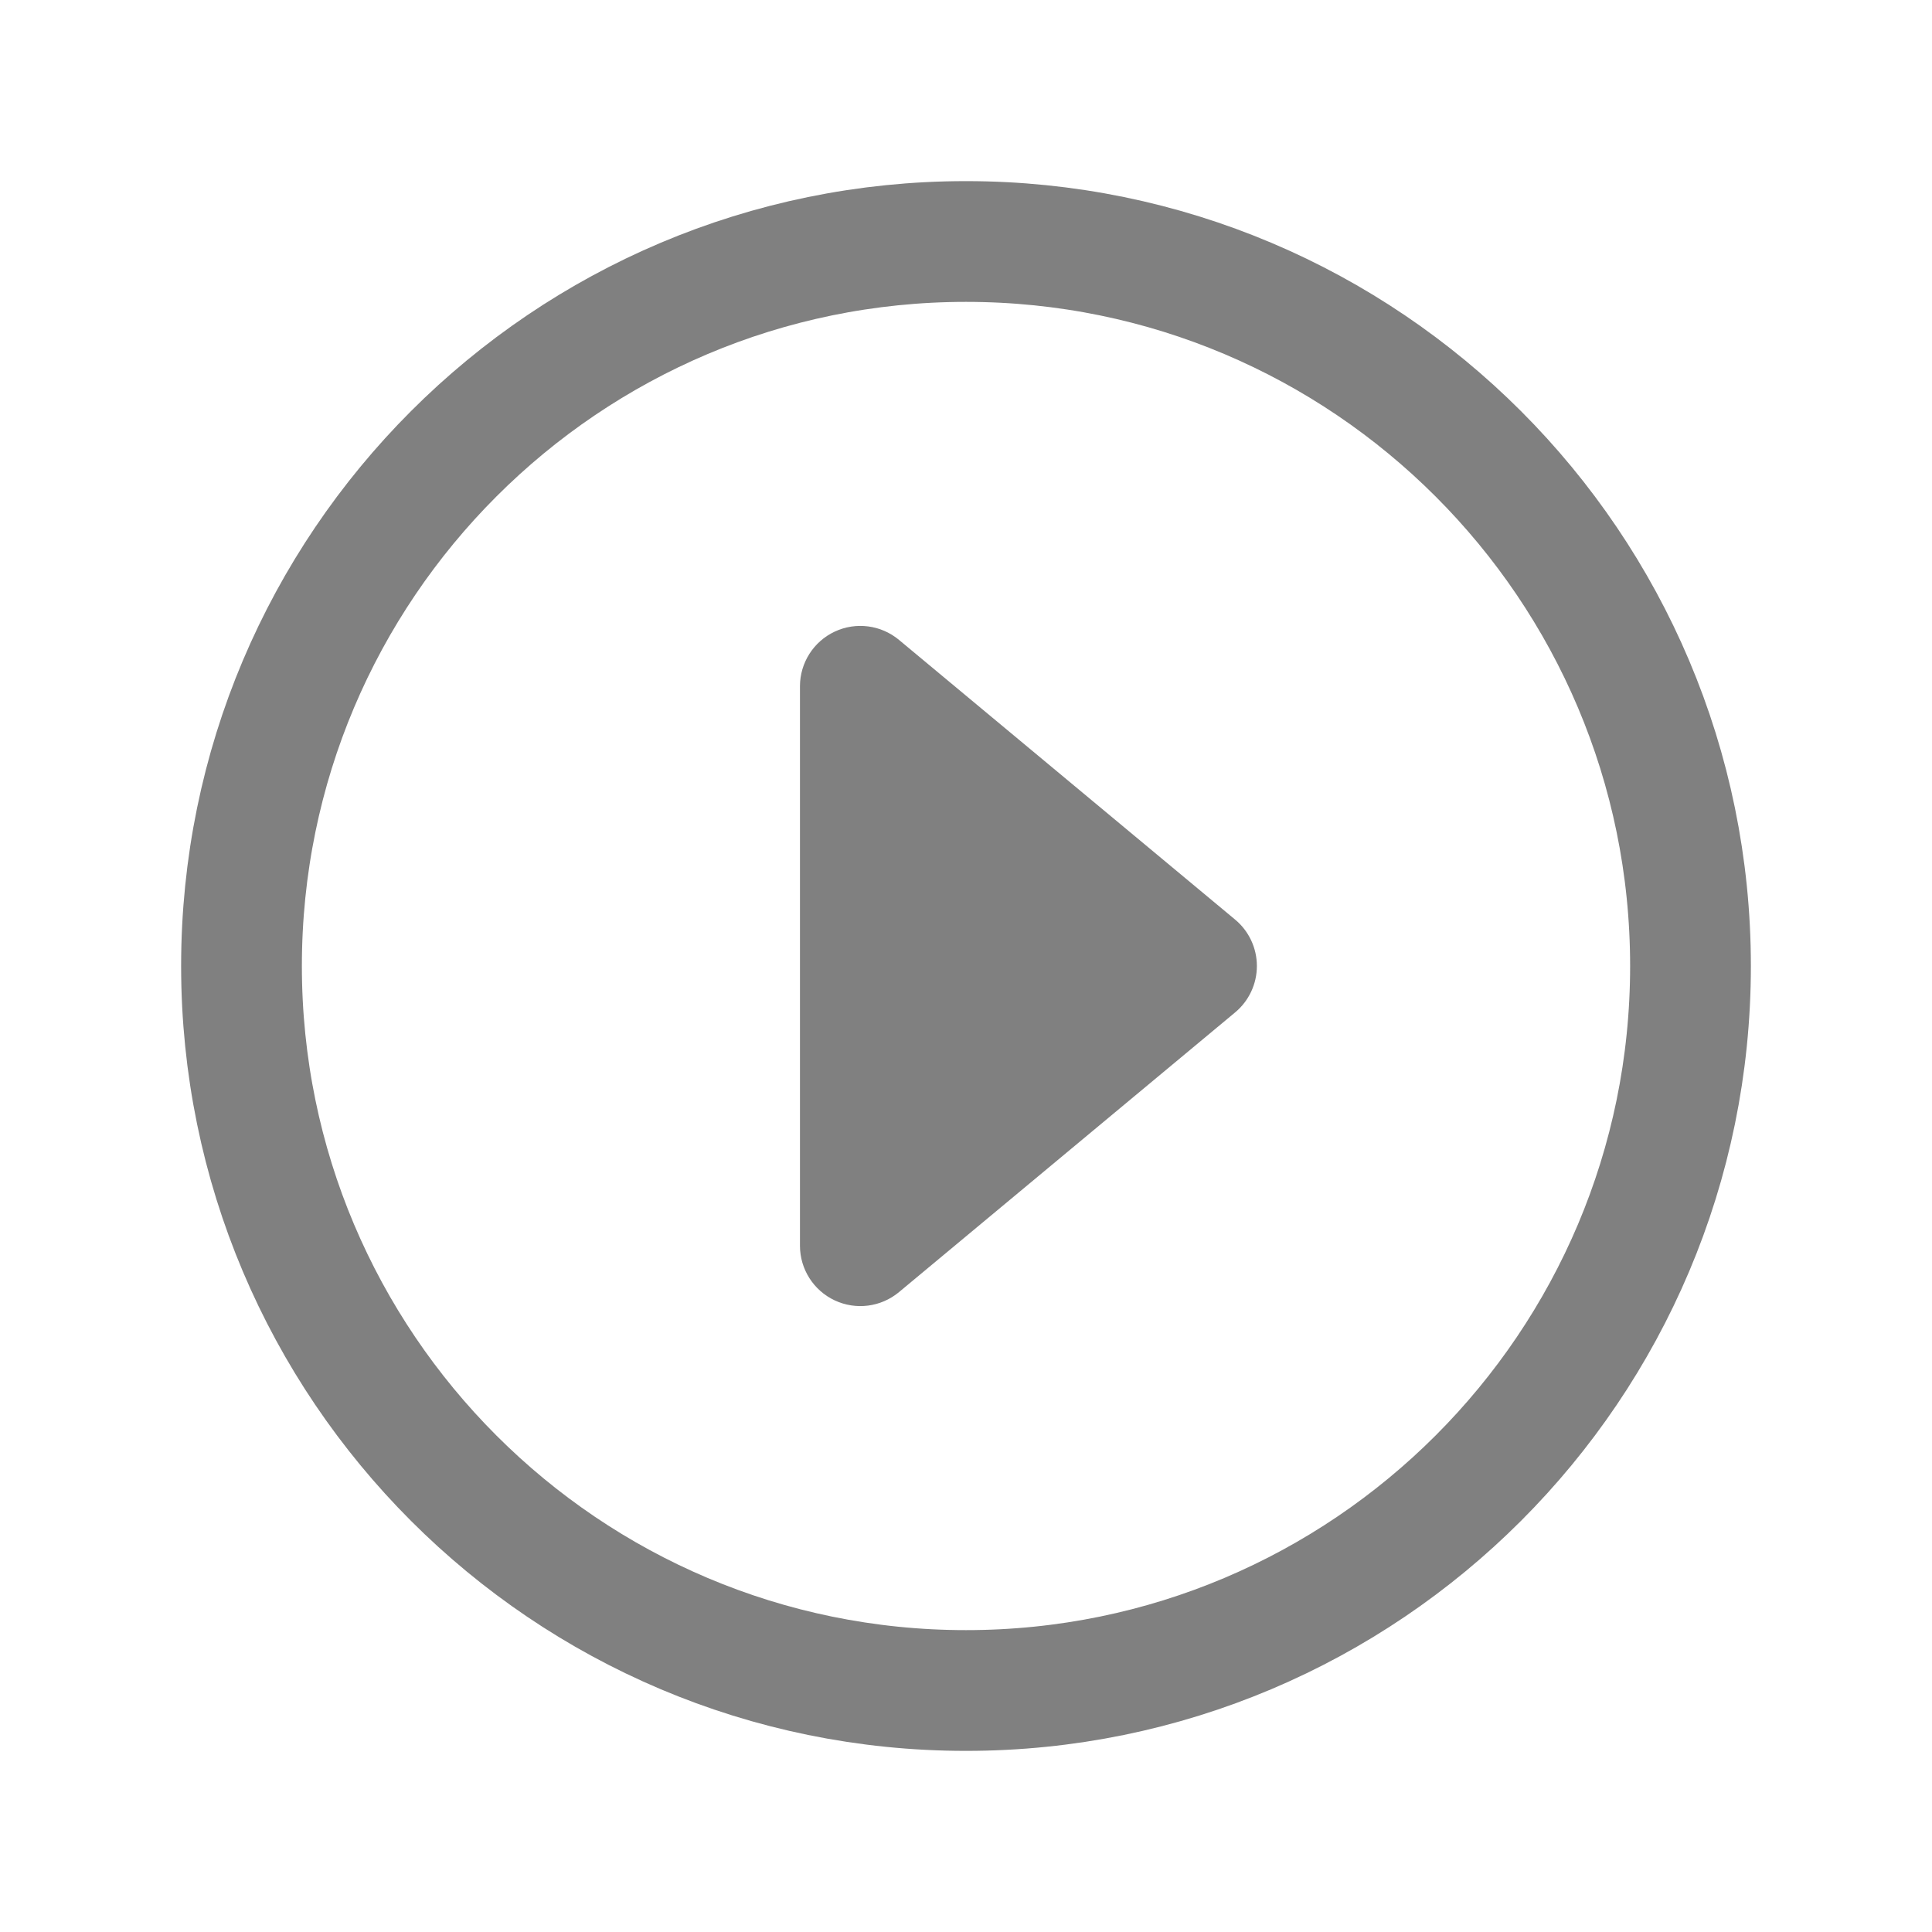
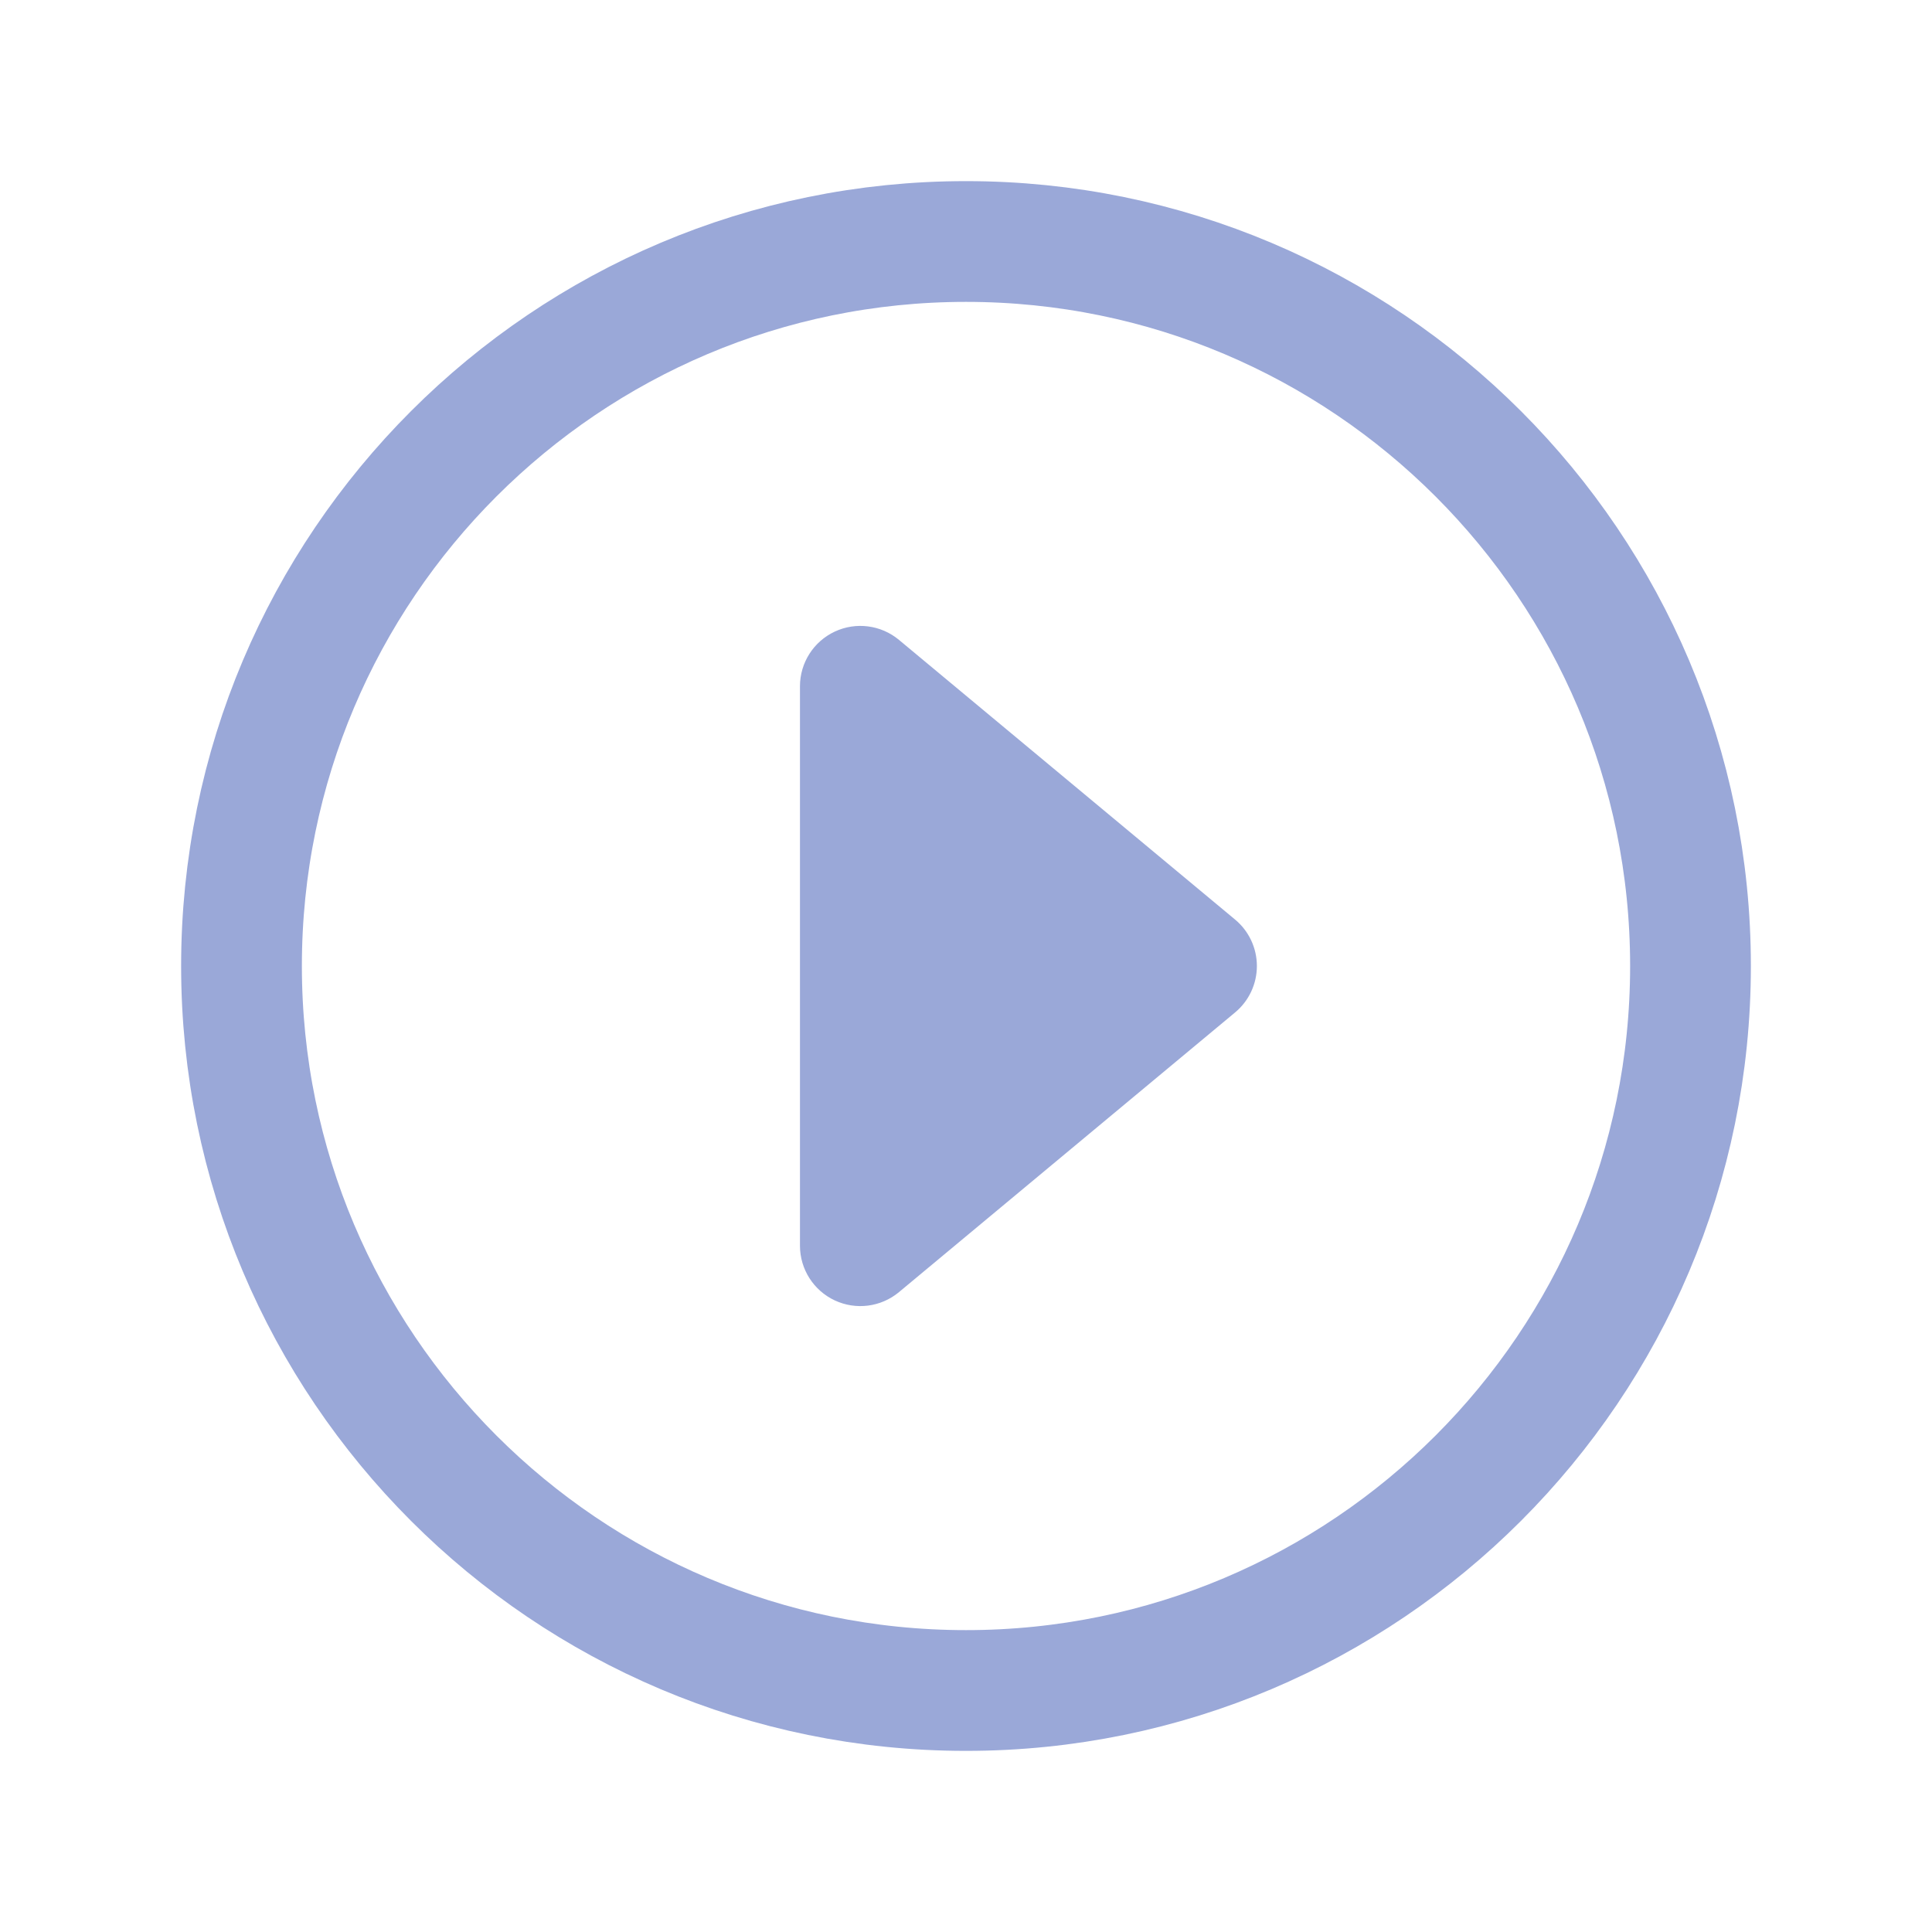
<svg xmlns="http://www.w3.org/2000/svg" class="ionicon" viewBox="0 0 512 512">
-   <path d="M238.23 342.43l89.09-74.13a16 16 0 000-24.6l-89.09-74.13A16 16 0 00212 181.86v148.28a16 16 0 0026.23 12.29z" fill="gray" />
-   <path d="M448 256c0-106-86-192-192-192S64 150 64 256s86 192 192 192 192-86 192-192z" fill="none" stroke="gray" stroke-miterlimit="10" stroke-width="32" />
+   <path d="M238.23 342.43l89.09-74.13a16 16 0 000-24.6l-89.09-74.13A16 16 0 00212 181.86v148.28a16 16 0 0026.23 12.29z" fill="#9AA8D8" />
+   <path d="M448 256c0-106-86-192-192-192S64 150 64 256s86 192 192 192 192-86 192-192z" fill="none" stroke="#9AA8D8" stroke-miterlimit="10" stroke-width="32" />
</svg>
